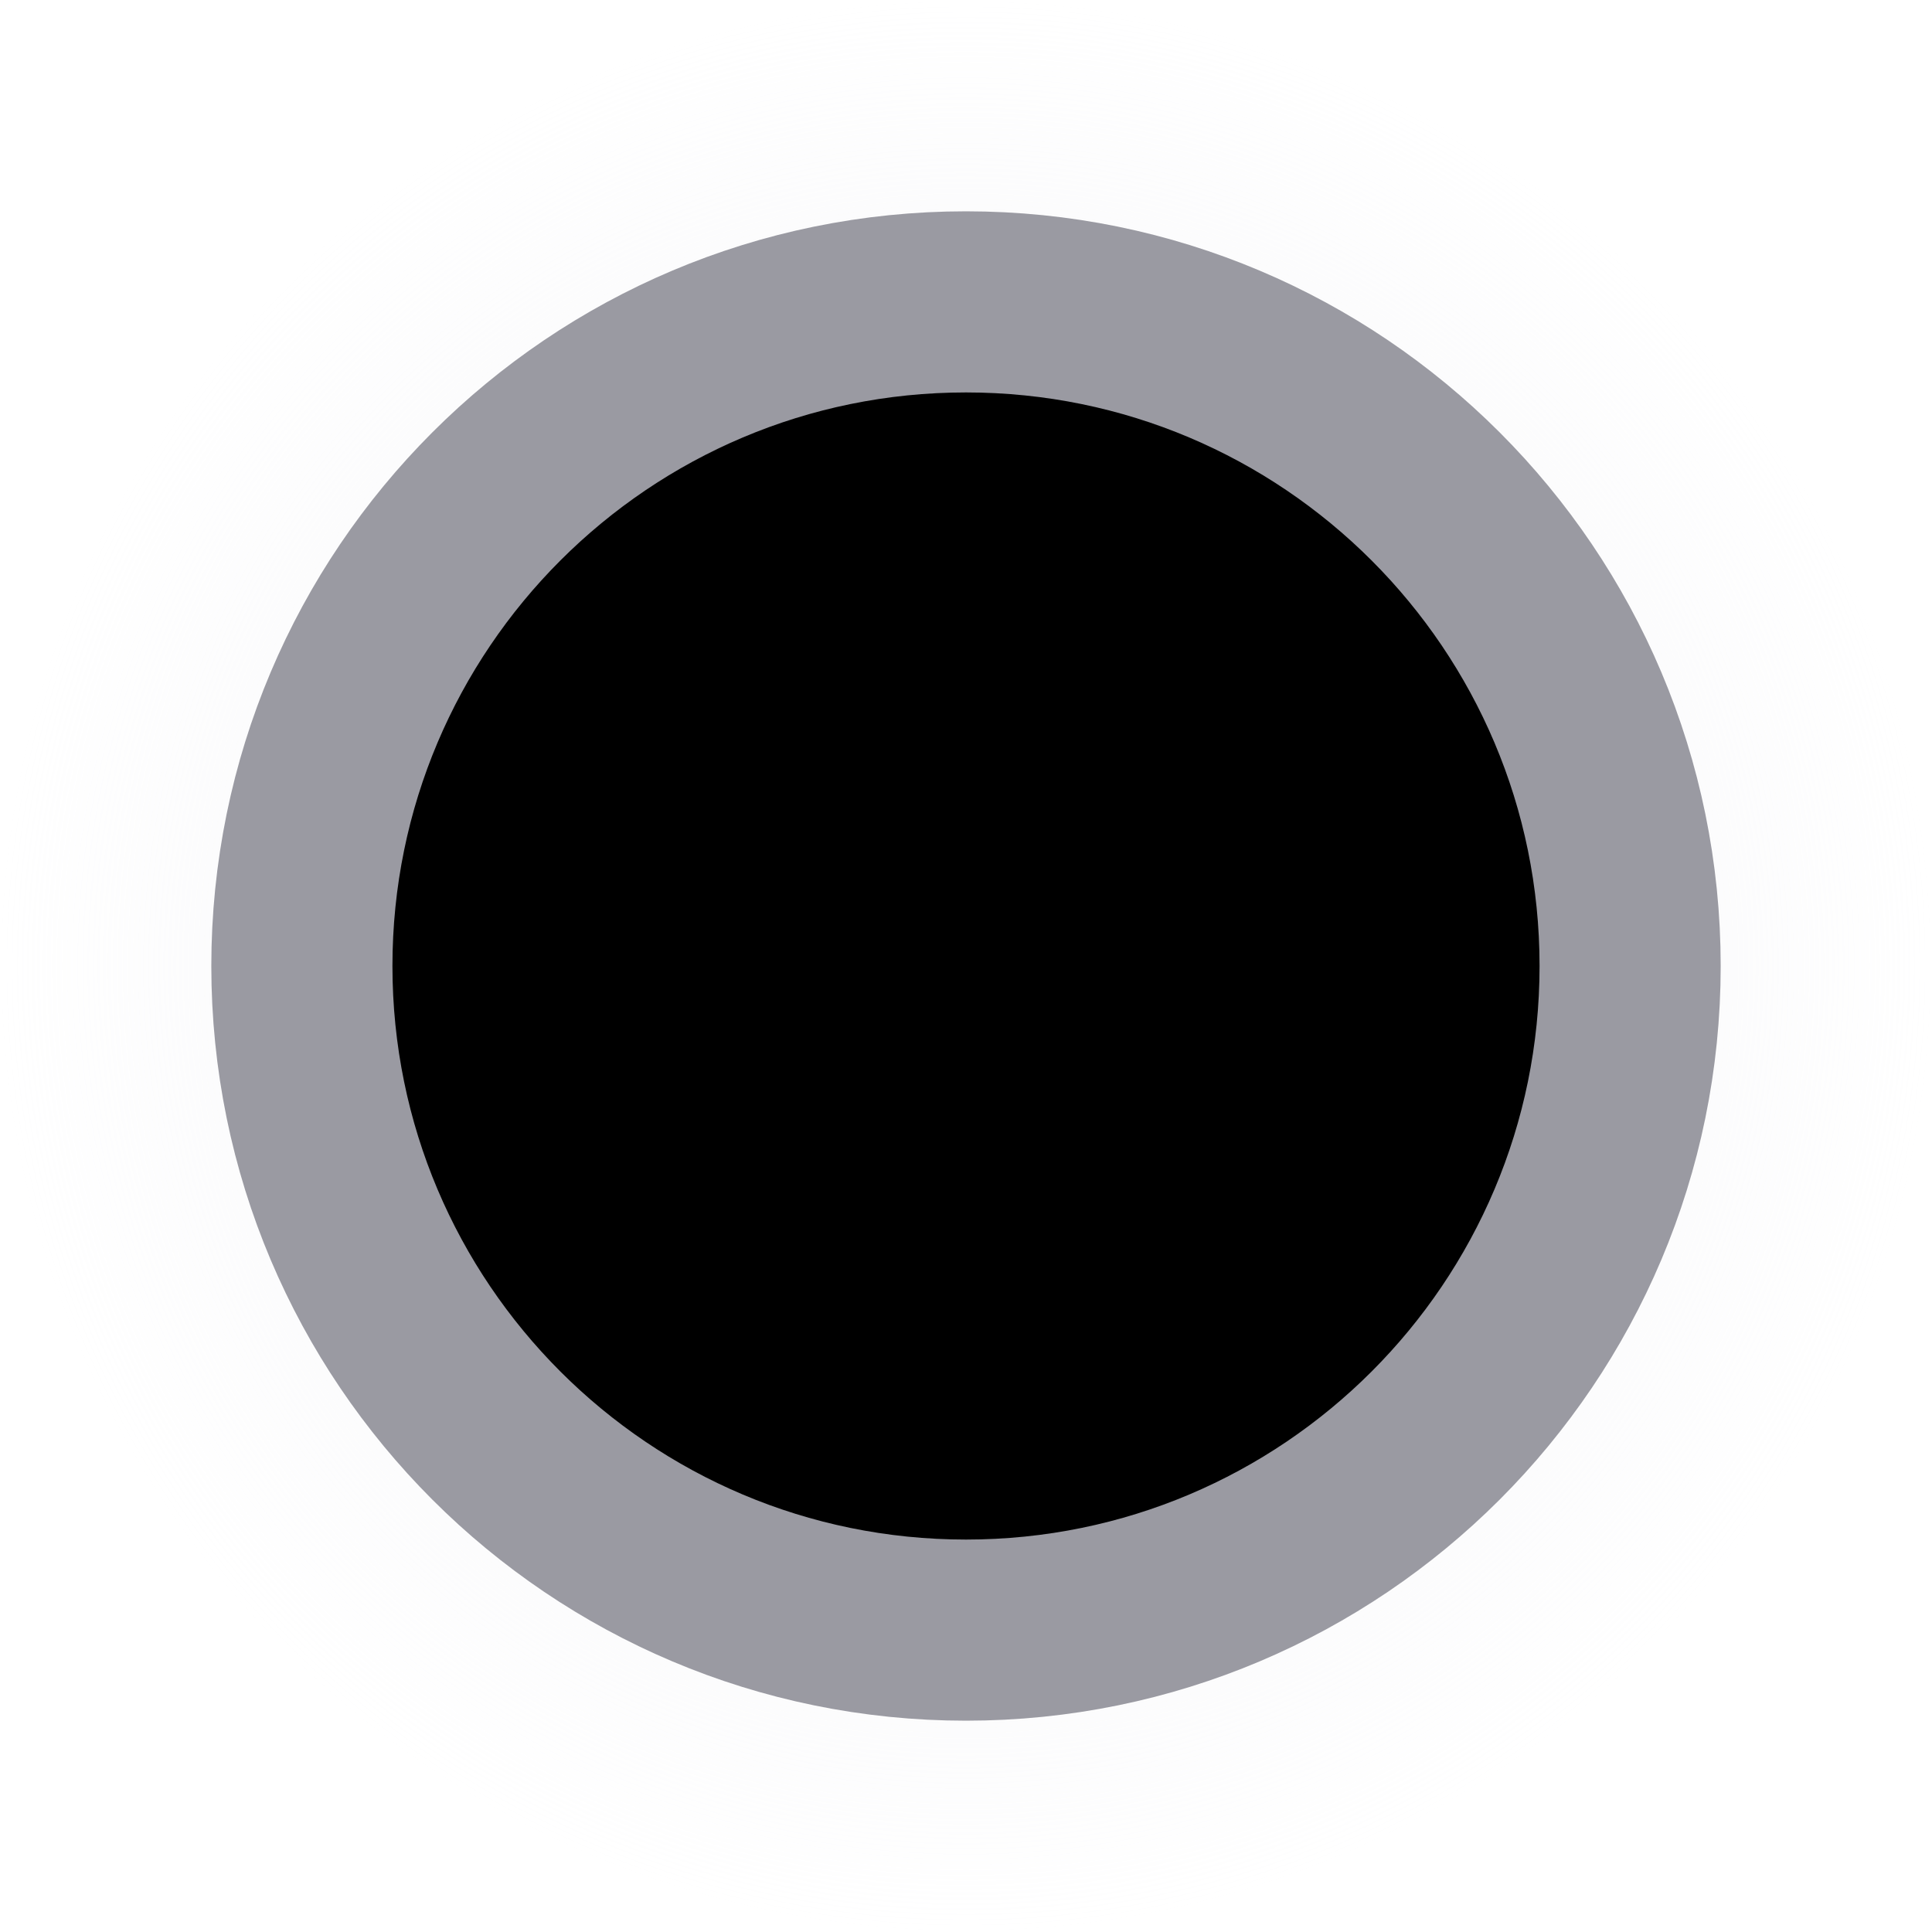
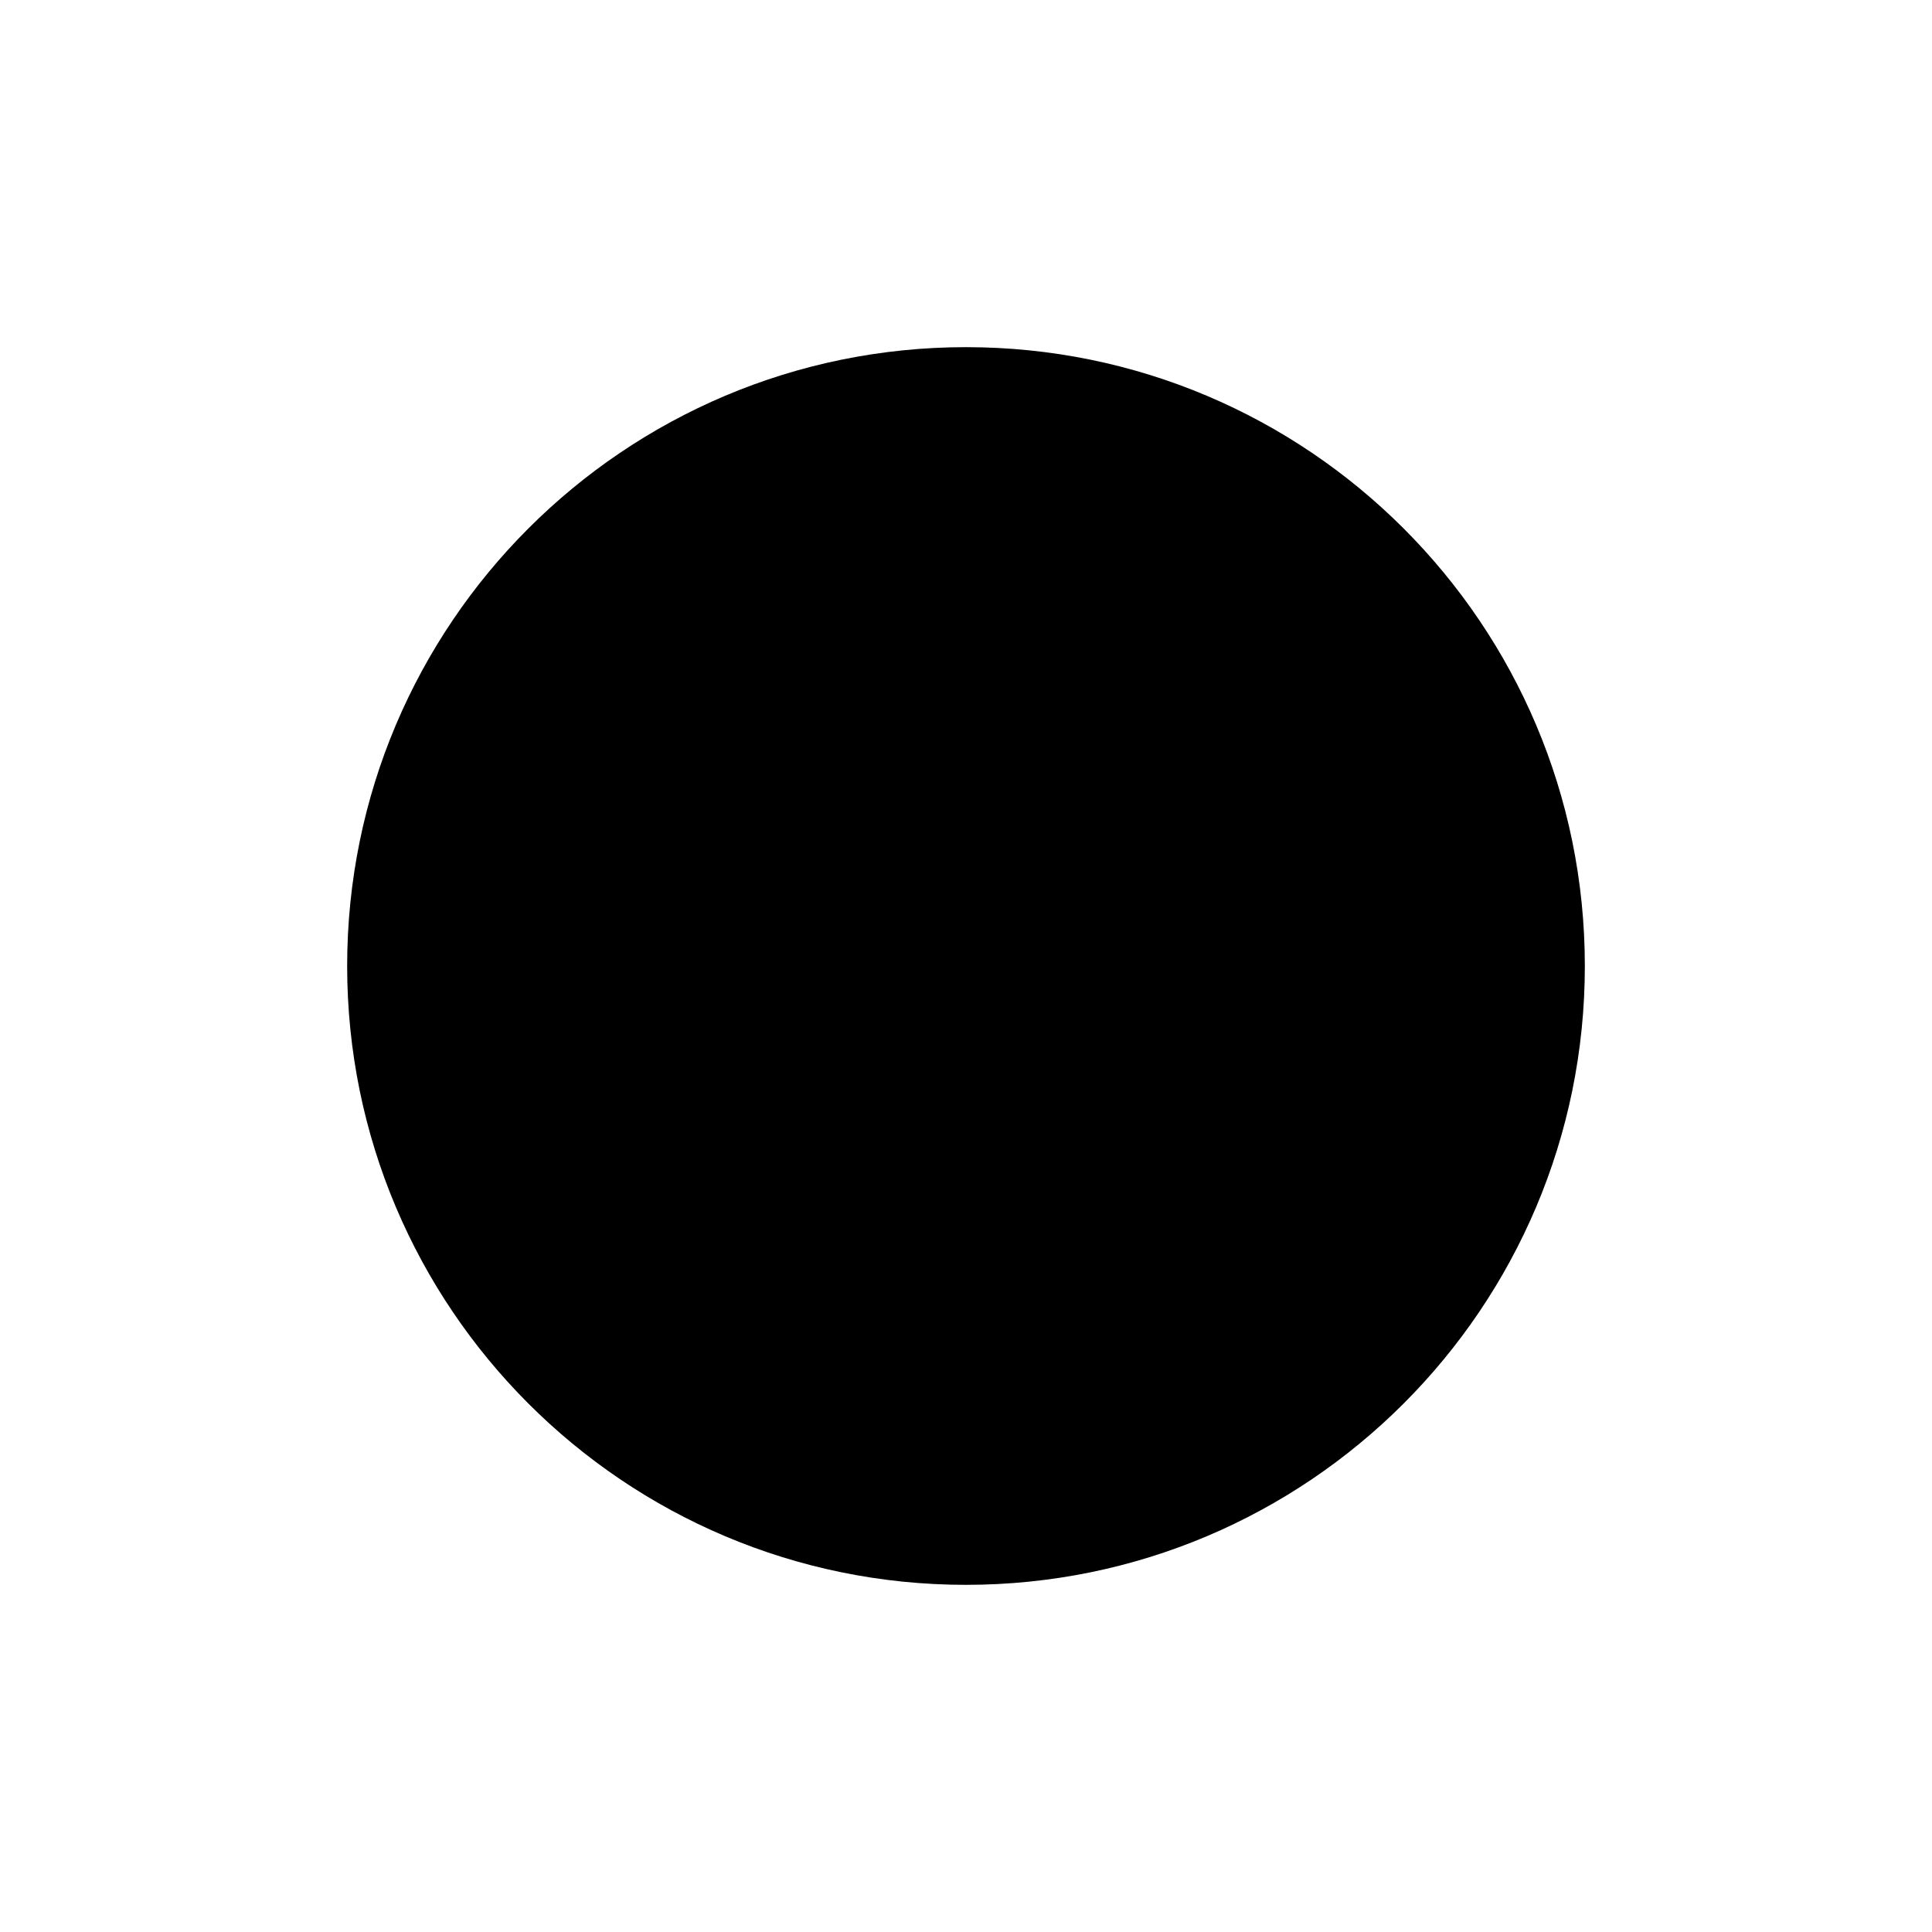
- <svg xmlns="http://www.w3.org/2000/svg" viewBox="0 0 16 16">
-   <defs>
-     <radialGradient id="corona" cx="8" cy="8" r="8" gradientUnits="userSpaceOnUse">
-       <stop offset="0.6" stop-color="#ececf1" stop-opacity="0.3" />
-       <stop offset="1" stop-color="#ececf1" stop-opacity="0" />
-     </radialGradient>
-   </defs>
-   <circle cx="8" cy="8" r="8" fill="url(#corona)" />
-   <circle cx="8" cy="8" r="5.5" fill="#000" stroke="#9a9aa2" stroke-width="1.5" />
+ <svg xmlns="http://www.w3.org/2000/svg" viewBox="0 0 16 16" fill="context-fill" fill-opacity="context-fill-opacity">
+   <circle cx="8" cy="8" r="7.75" opacity="0.14" />
+   <circle cx="8" cy="8" r="6.75" opacity="0.2" />
+   <circle cx="8" cy="8" r="5.125" fill="#000" stroke="context-fill" stroke-width="1.75" />
</svg>
